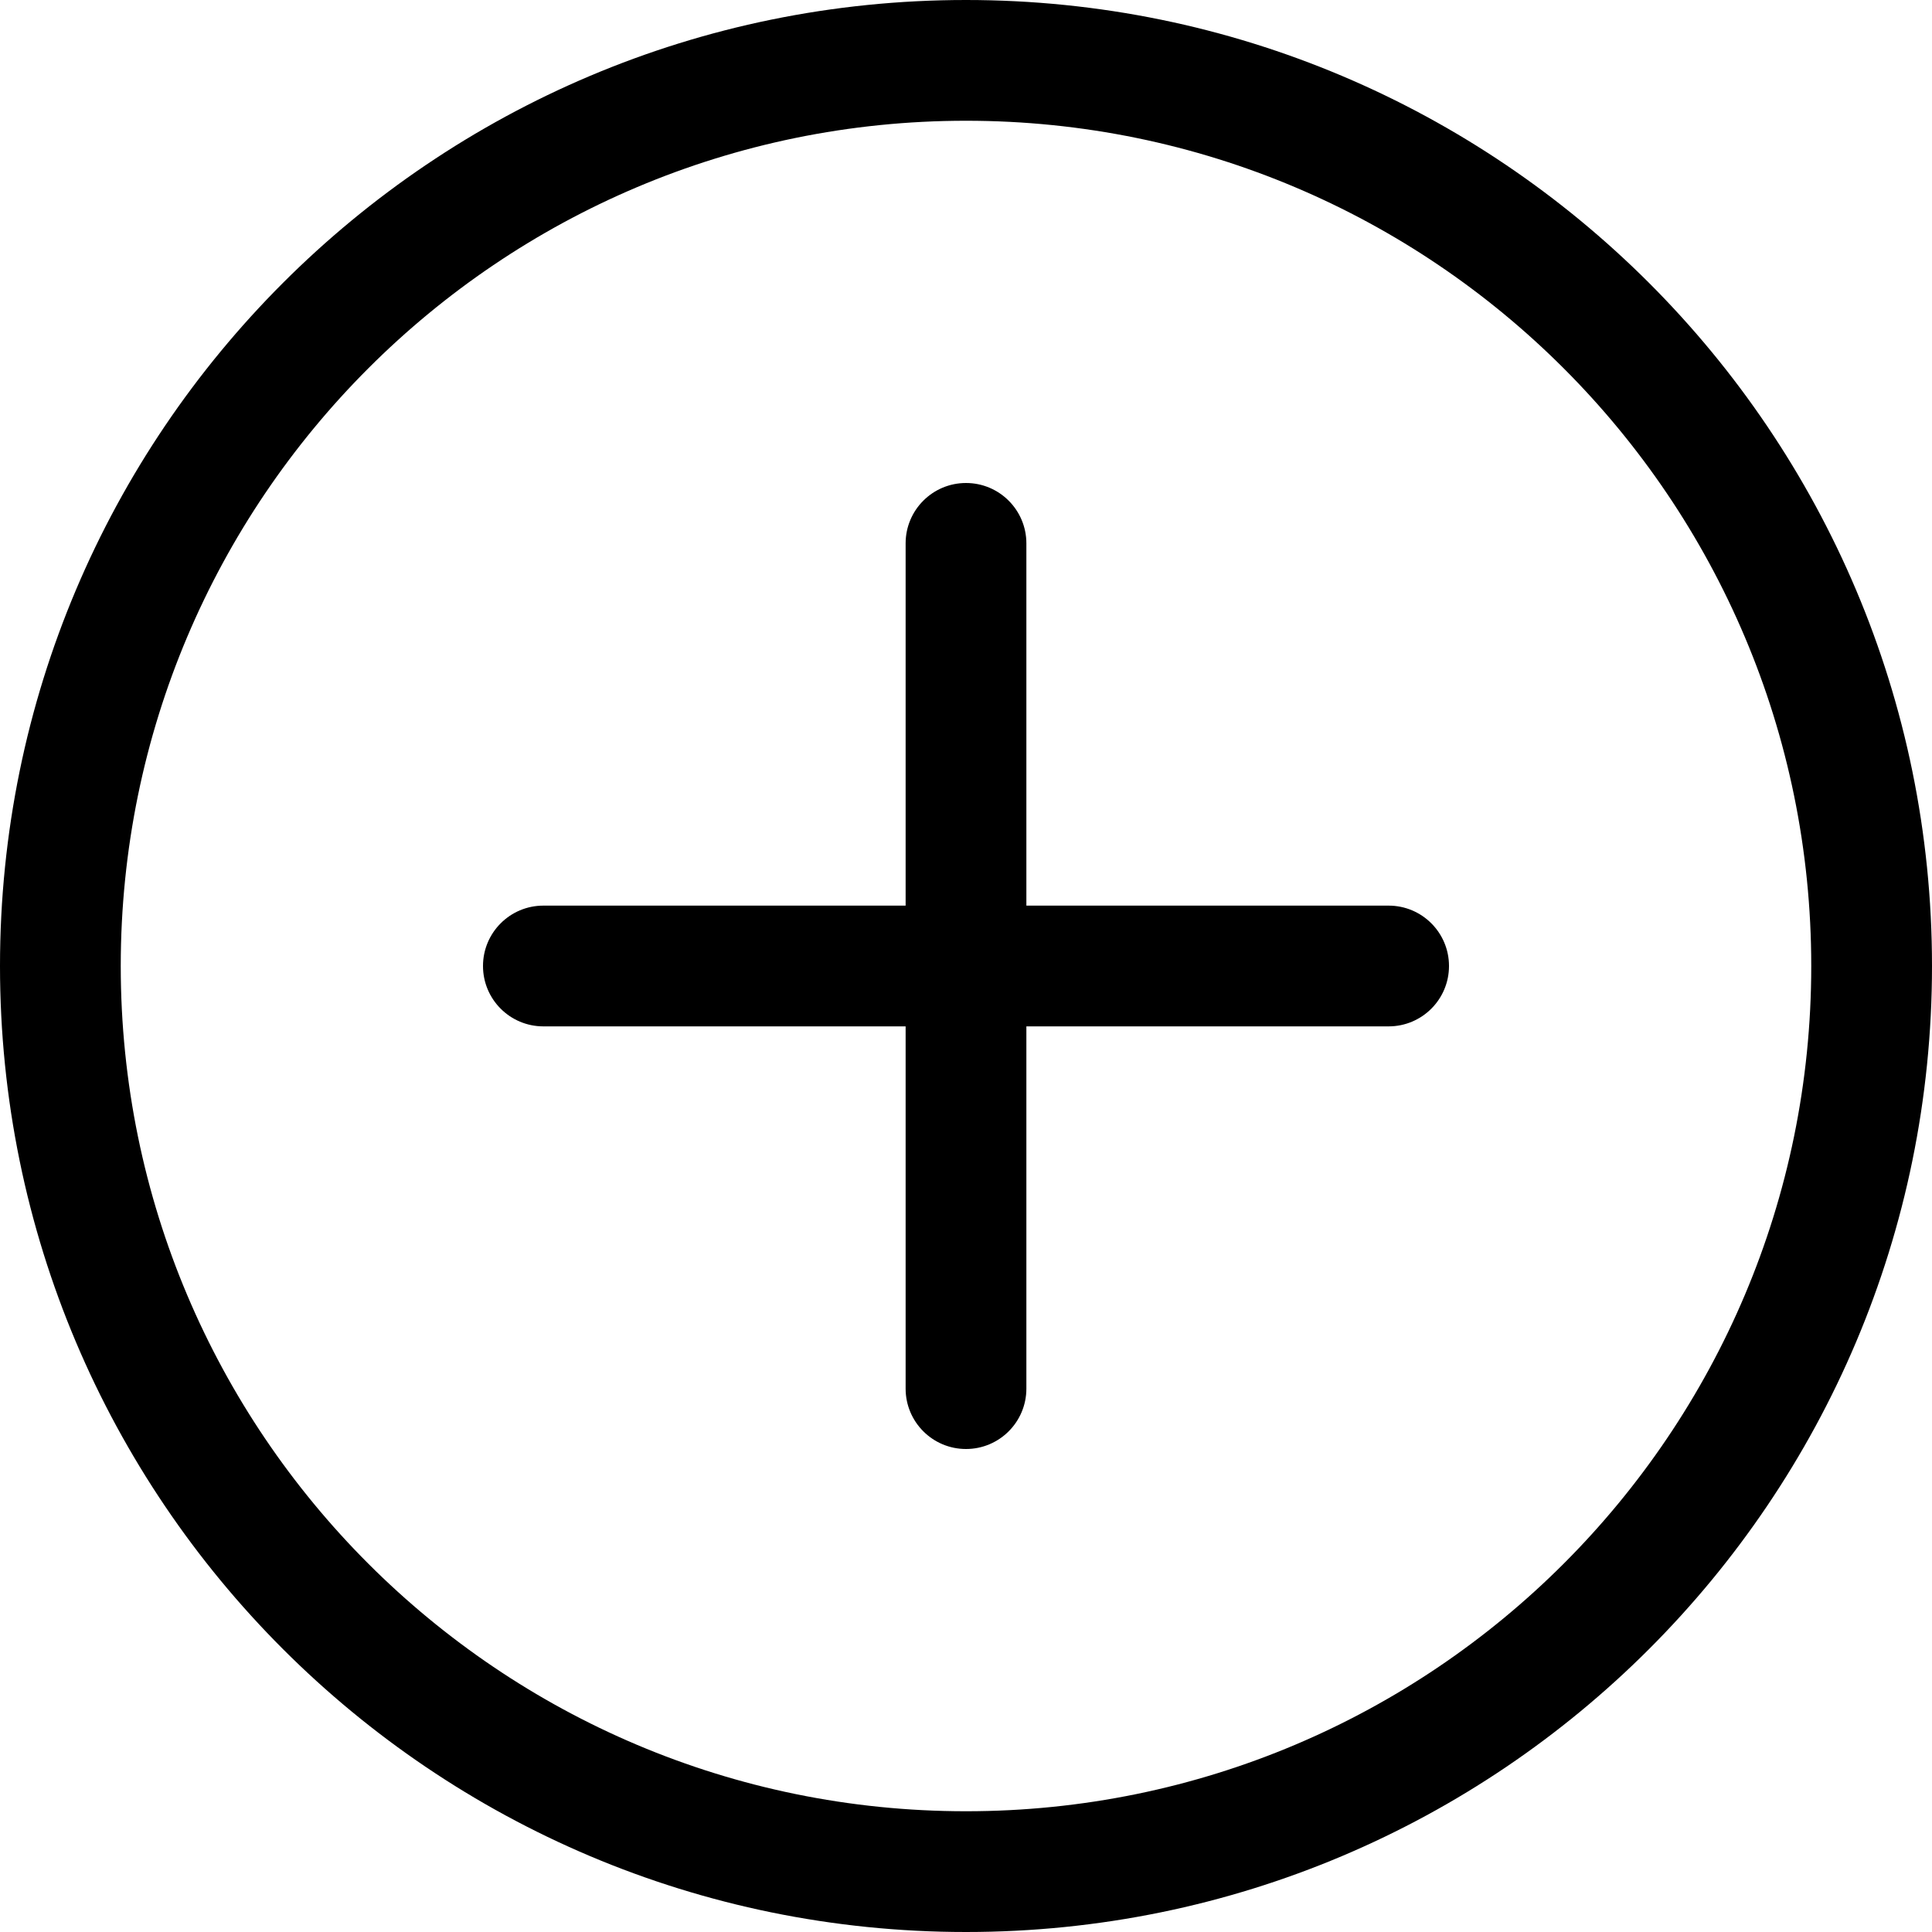
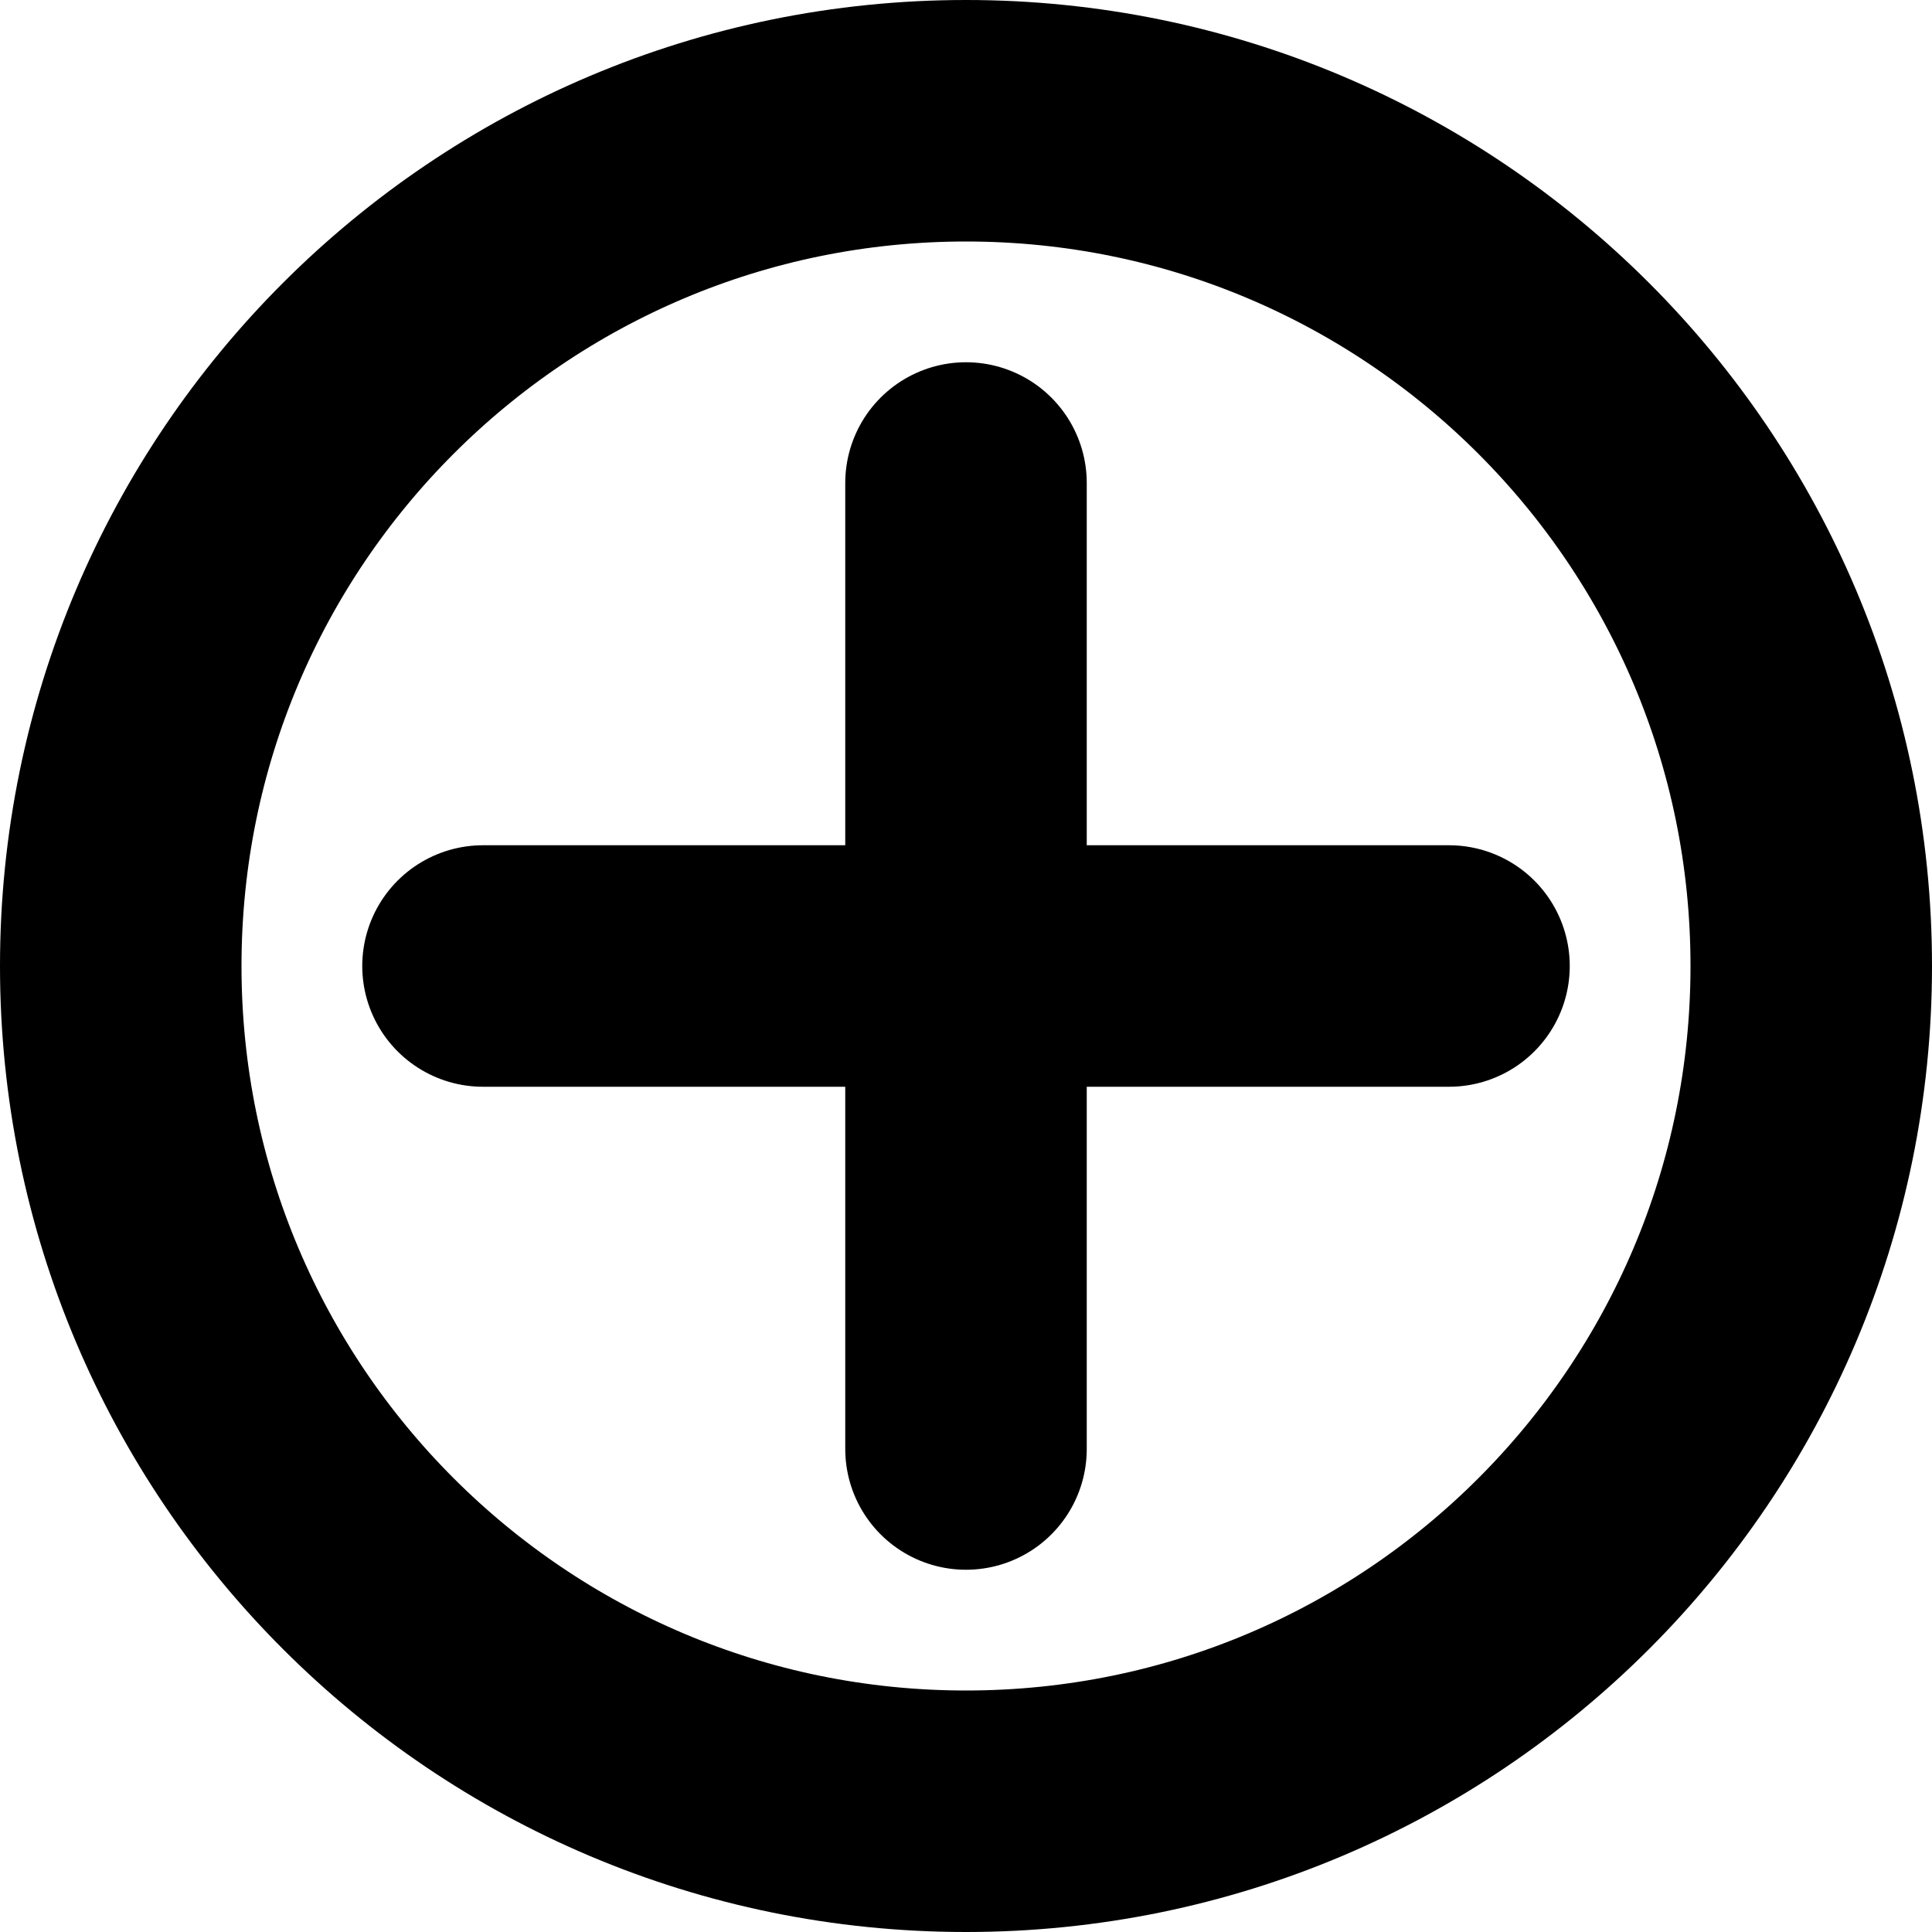
- <svg xmlns="http://www.w3.org/2000/svg" width="16" height="16" fill="currentColor" viewBox="0 0 16 16">
-   <path d="M8 15A7 7 0 1 1 8 1a7 7 0 0 1 0 14m0 1A8 8 0 1 0 8 0a8 8 0 0 0 0 16" />
-   <path d="M8 4a.5.5 0 0 1 .5.5v3h3a.5.5 0 0 1 0 1h-3v3a.5.5 0 0 1-1 0v-3h-3a.5.5 0 0 1 0-1h3v-3A.5.5 0 0 1 8 4" />
+ <svg xmlns="http://www.w3.org/2000/svg" width="32" height="32" viewBox="0 0 16 16">
+   <circle cx="8" cy="8" r="7" fill="none" stroke="currentColor" stroke-width="2" />
+   <line x1="8" y1="4" x2="8" y2="12" stroke="currentColor" stroke-width="2" stroke-linecap="round" />
+   <line x1="4" y1="8" x2="12" y2="8" stroke="currentColor" stroke-width="2" stroke-linecap="round" />
</svg>
